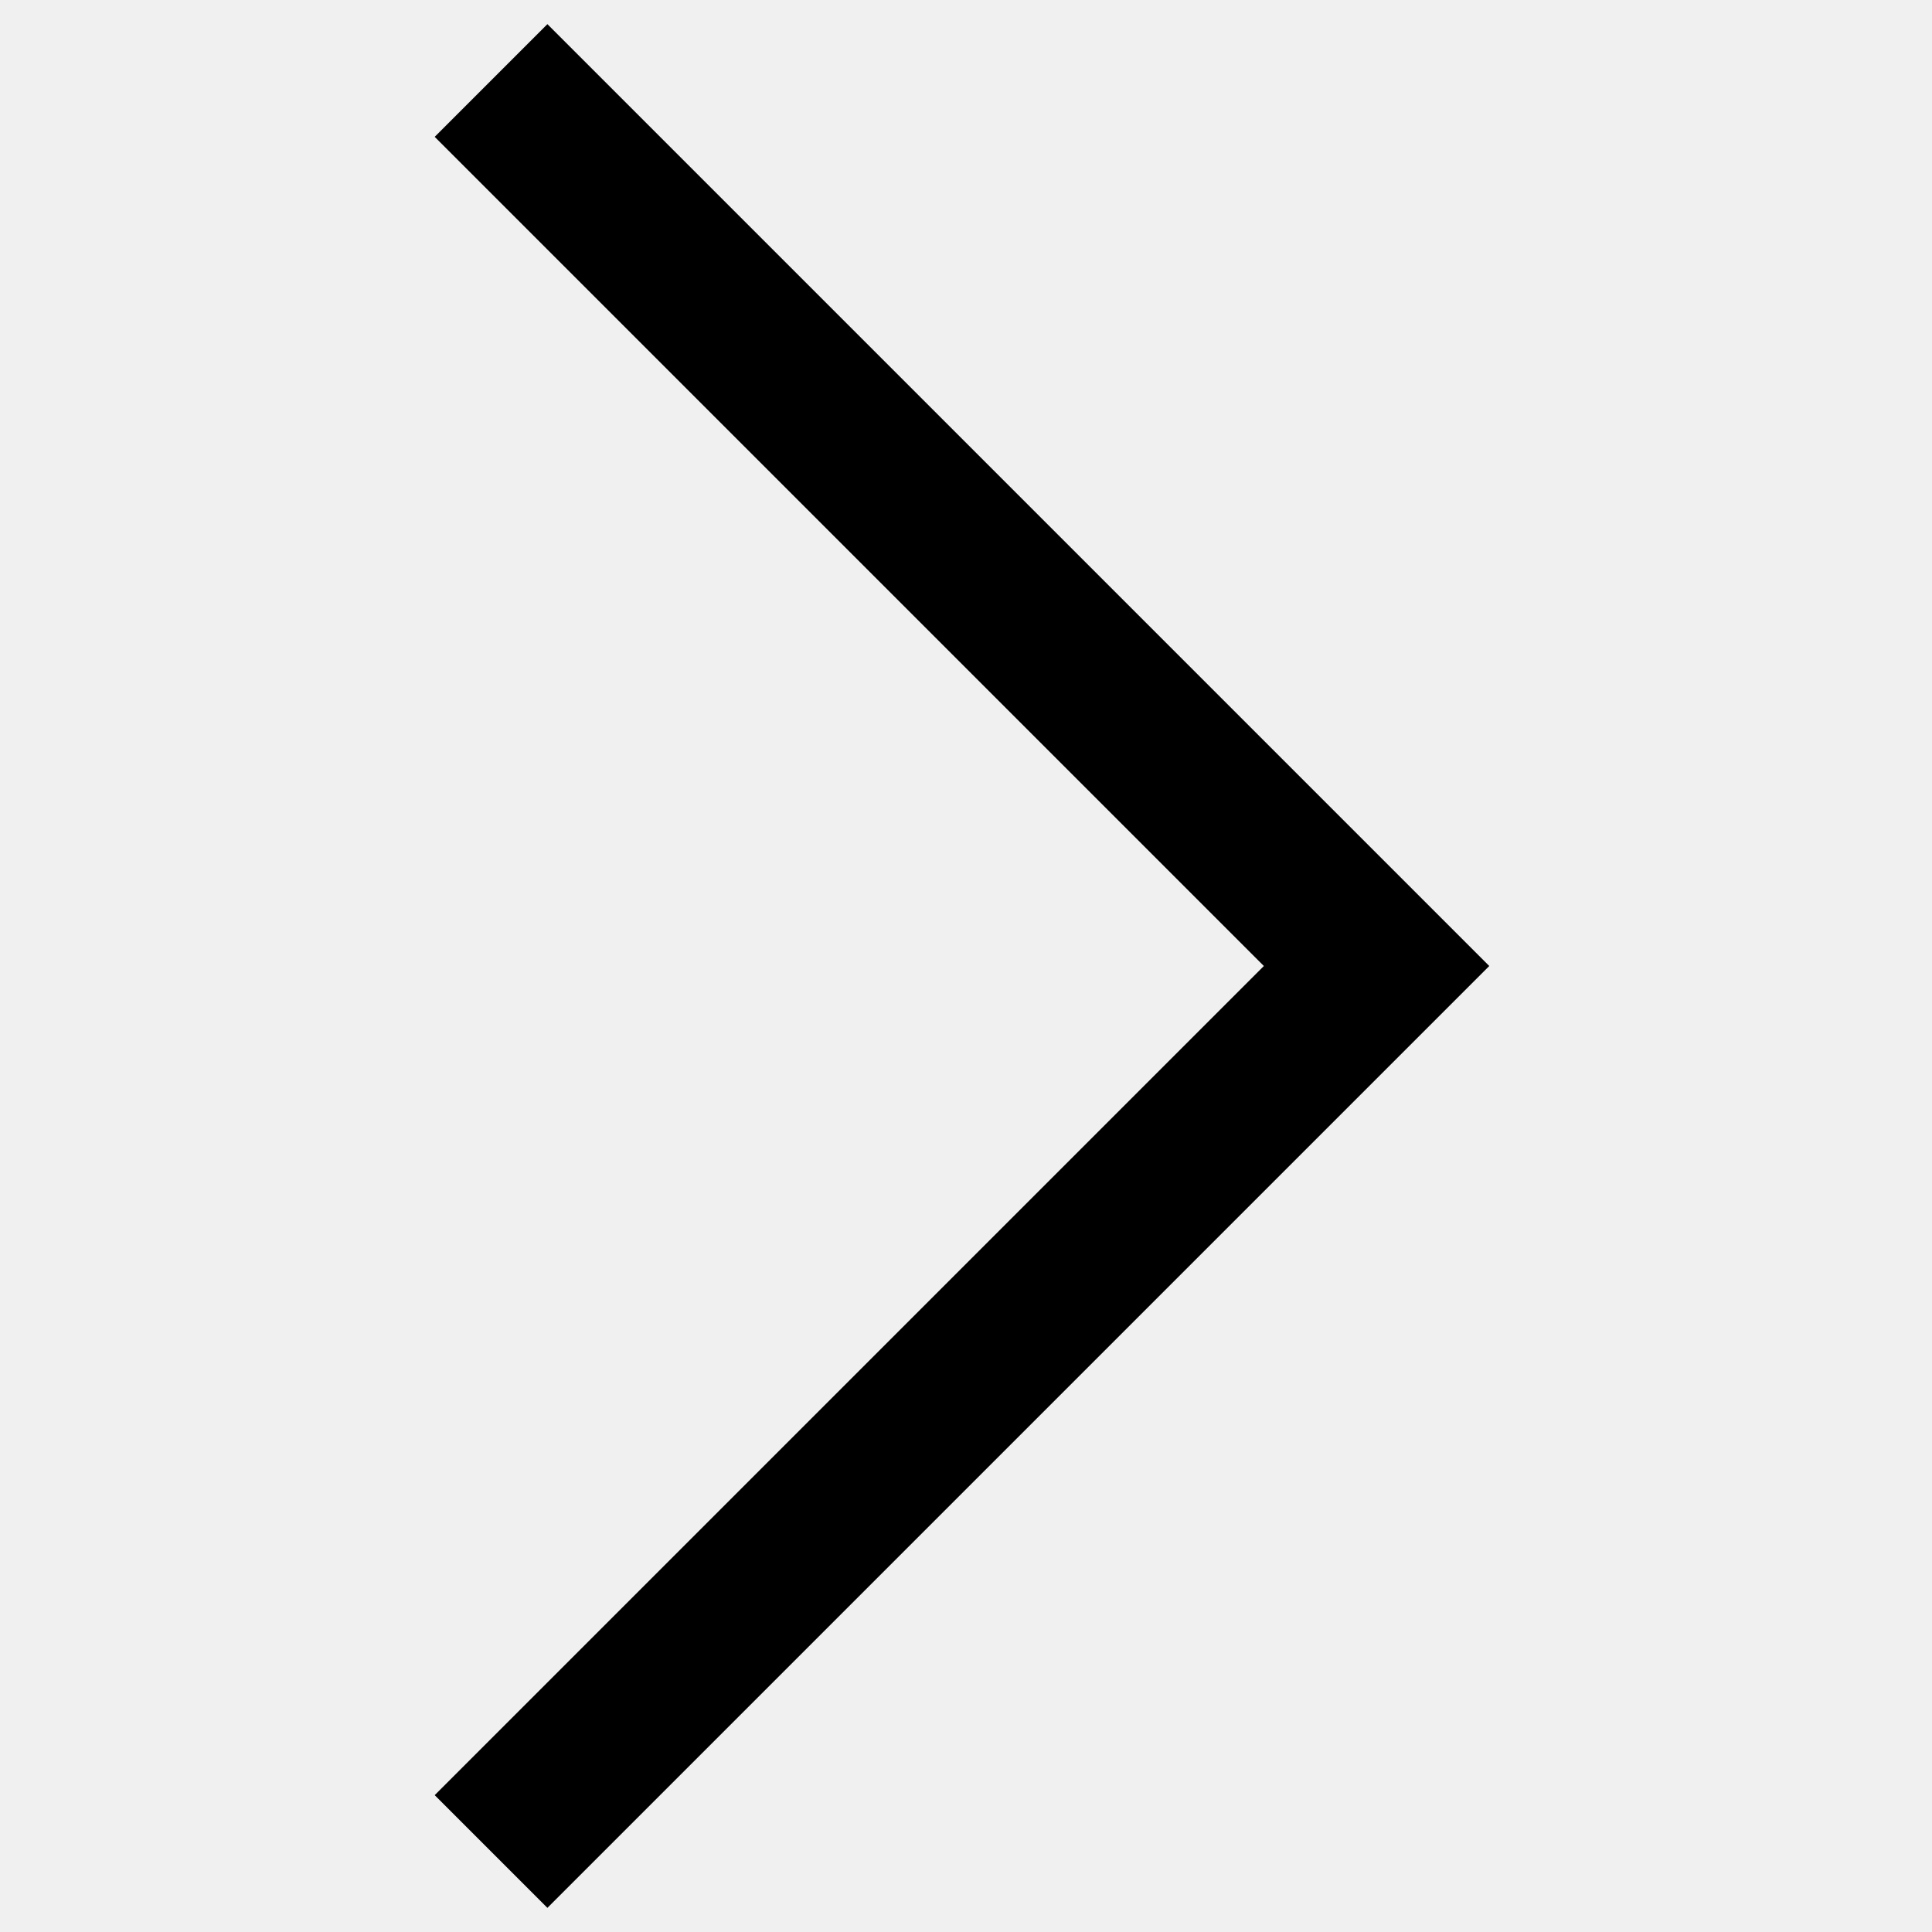
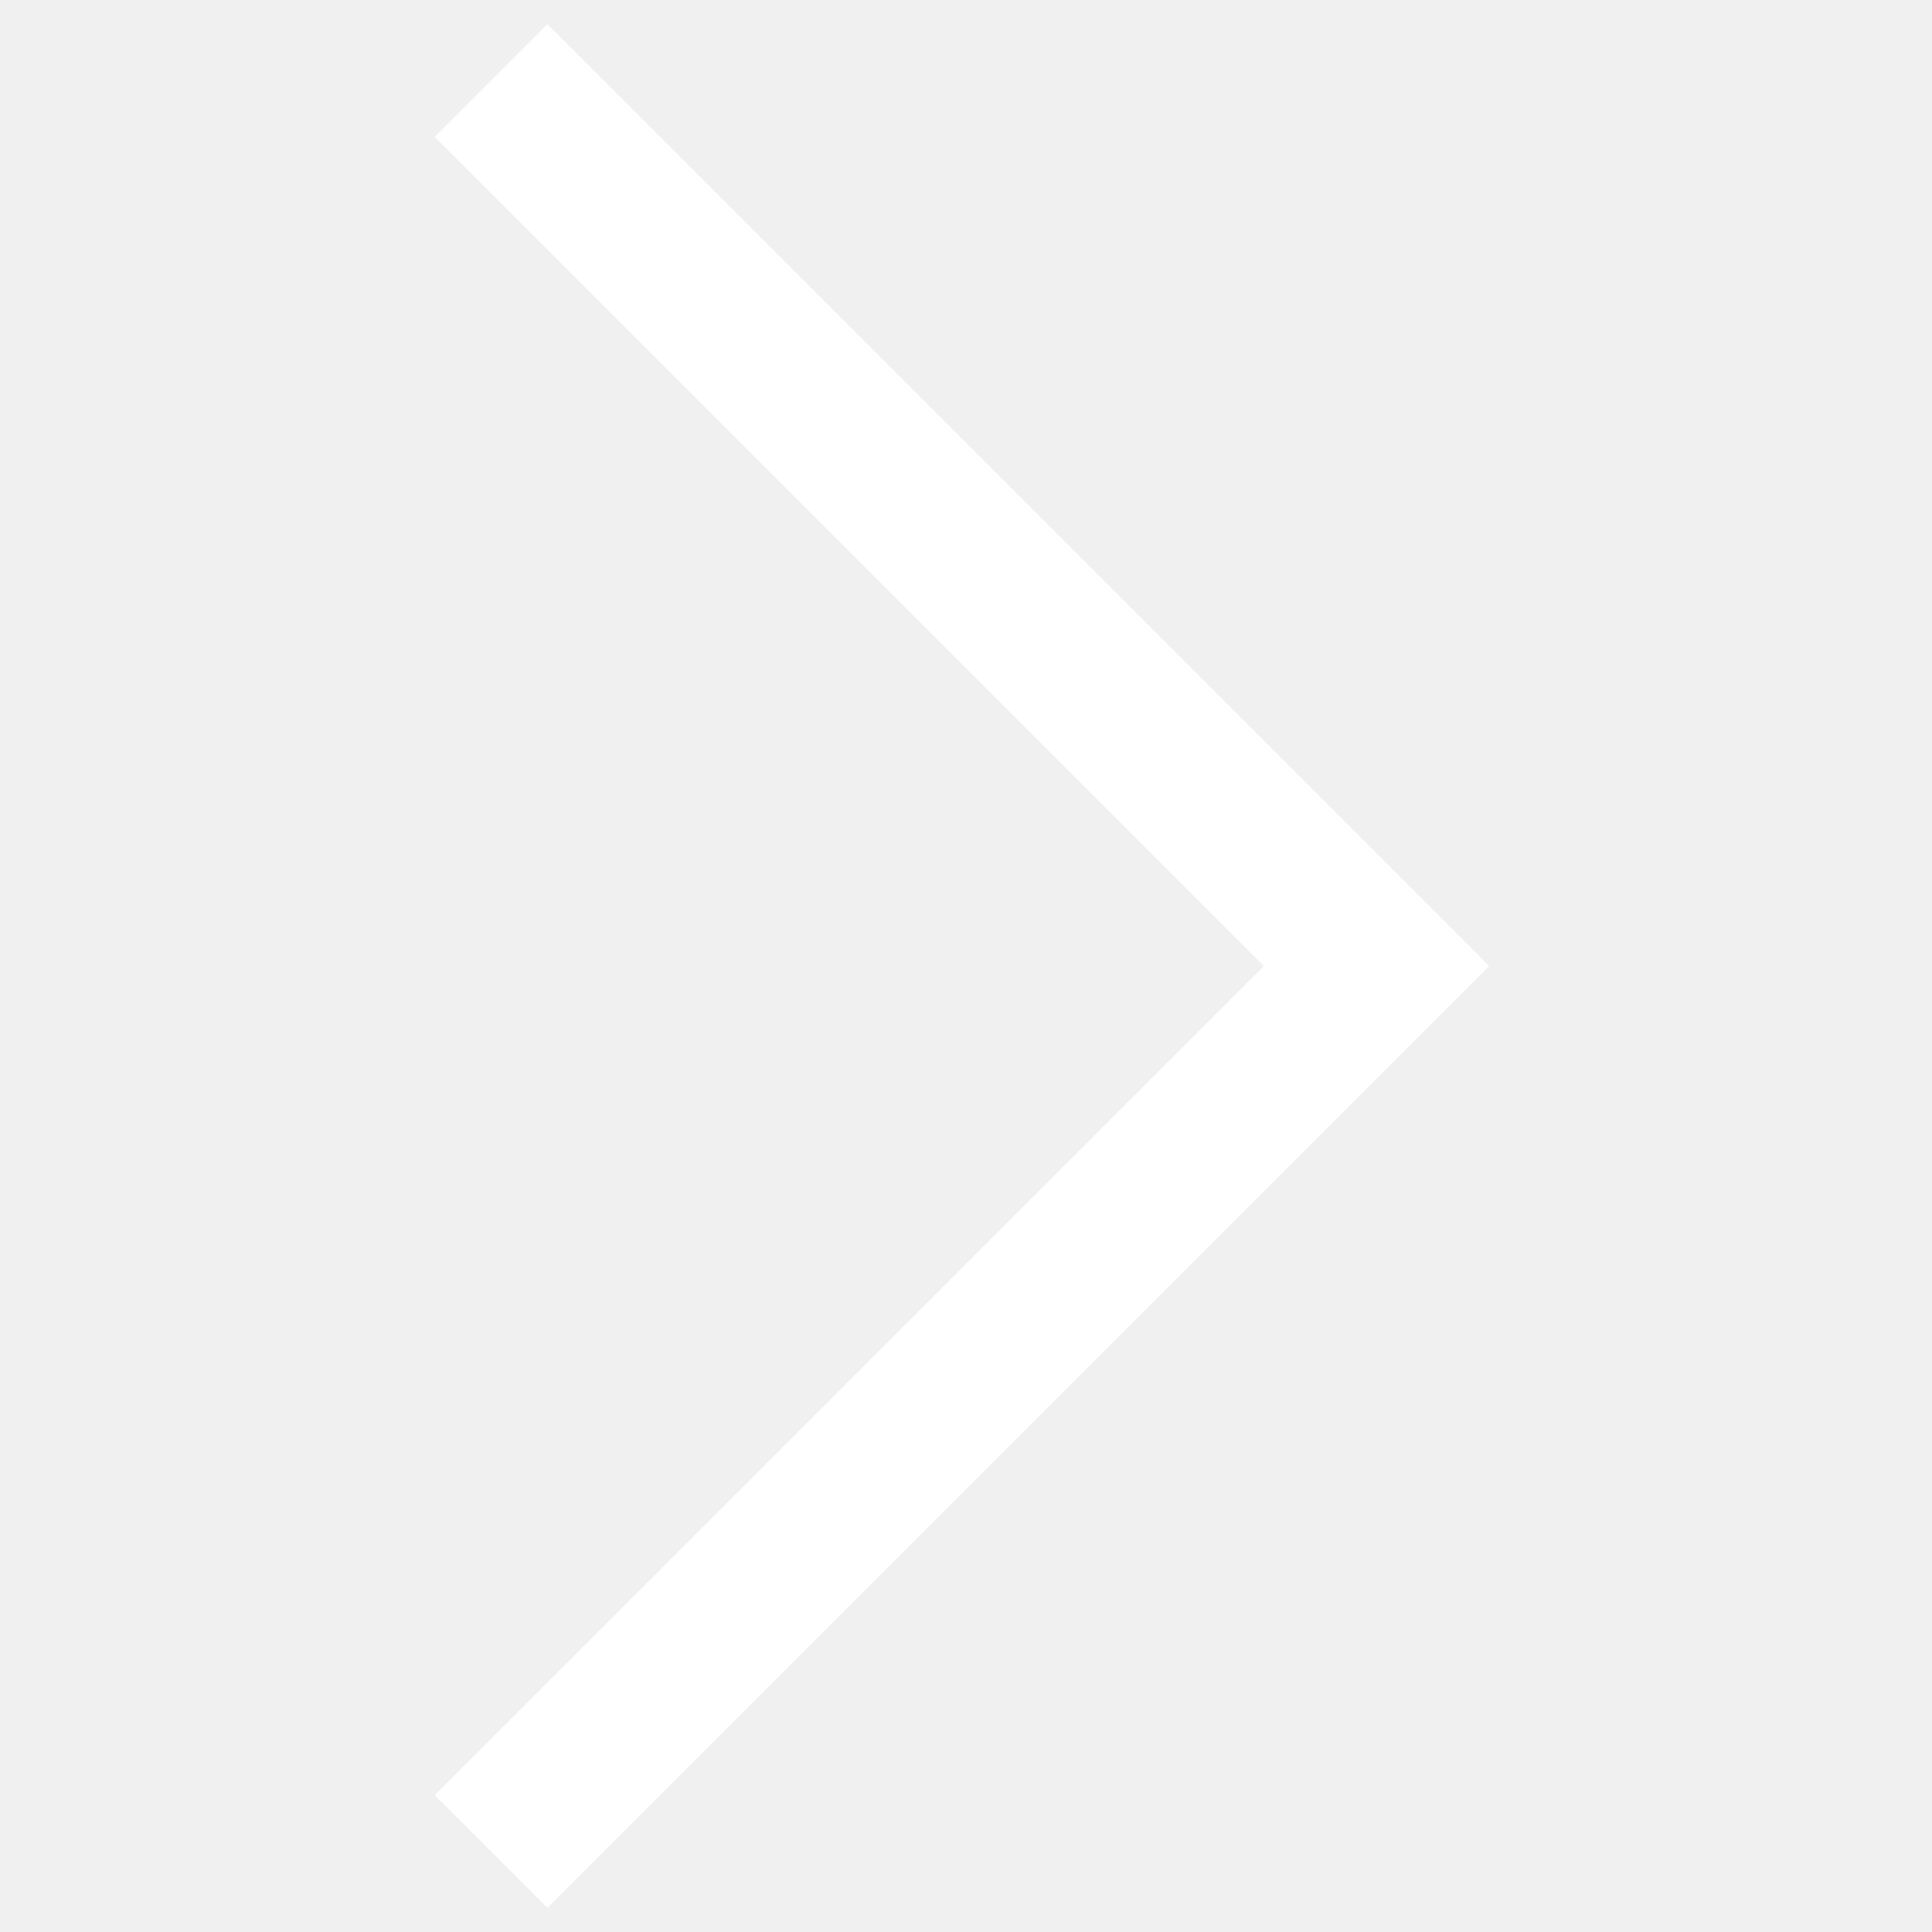
- <svg xmlns="http://www.w3.org/2000/svg" fill="#000000" height="800px" width="800px" version="1.1" id="XMLID_287_" viewBox="0 0 24 24" xml:space="preserve">
+ <svg xmlns="http://www.w3.org/2000/svg" fill="#fff" height="800px" width="800px" version="1.1" id="XMLID_287_" viewBox="0 0 24 24" xml:space="preserve">
  <g id="next">
    <g>
      <polygon points="6.8,23.7 5.4,22.3 15.7,12 5.4,1.7 6.8,0.3 18.5,12   " />
    </g>
  </g>
</svg>
